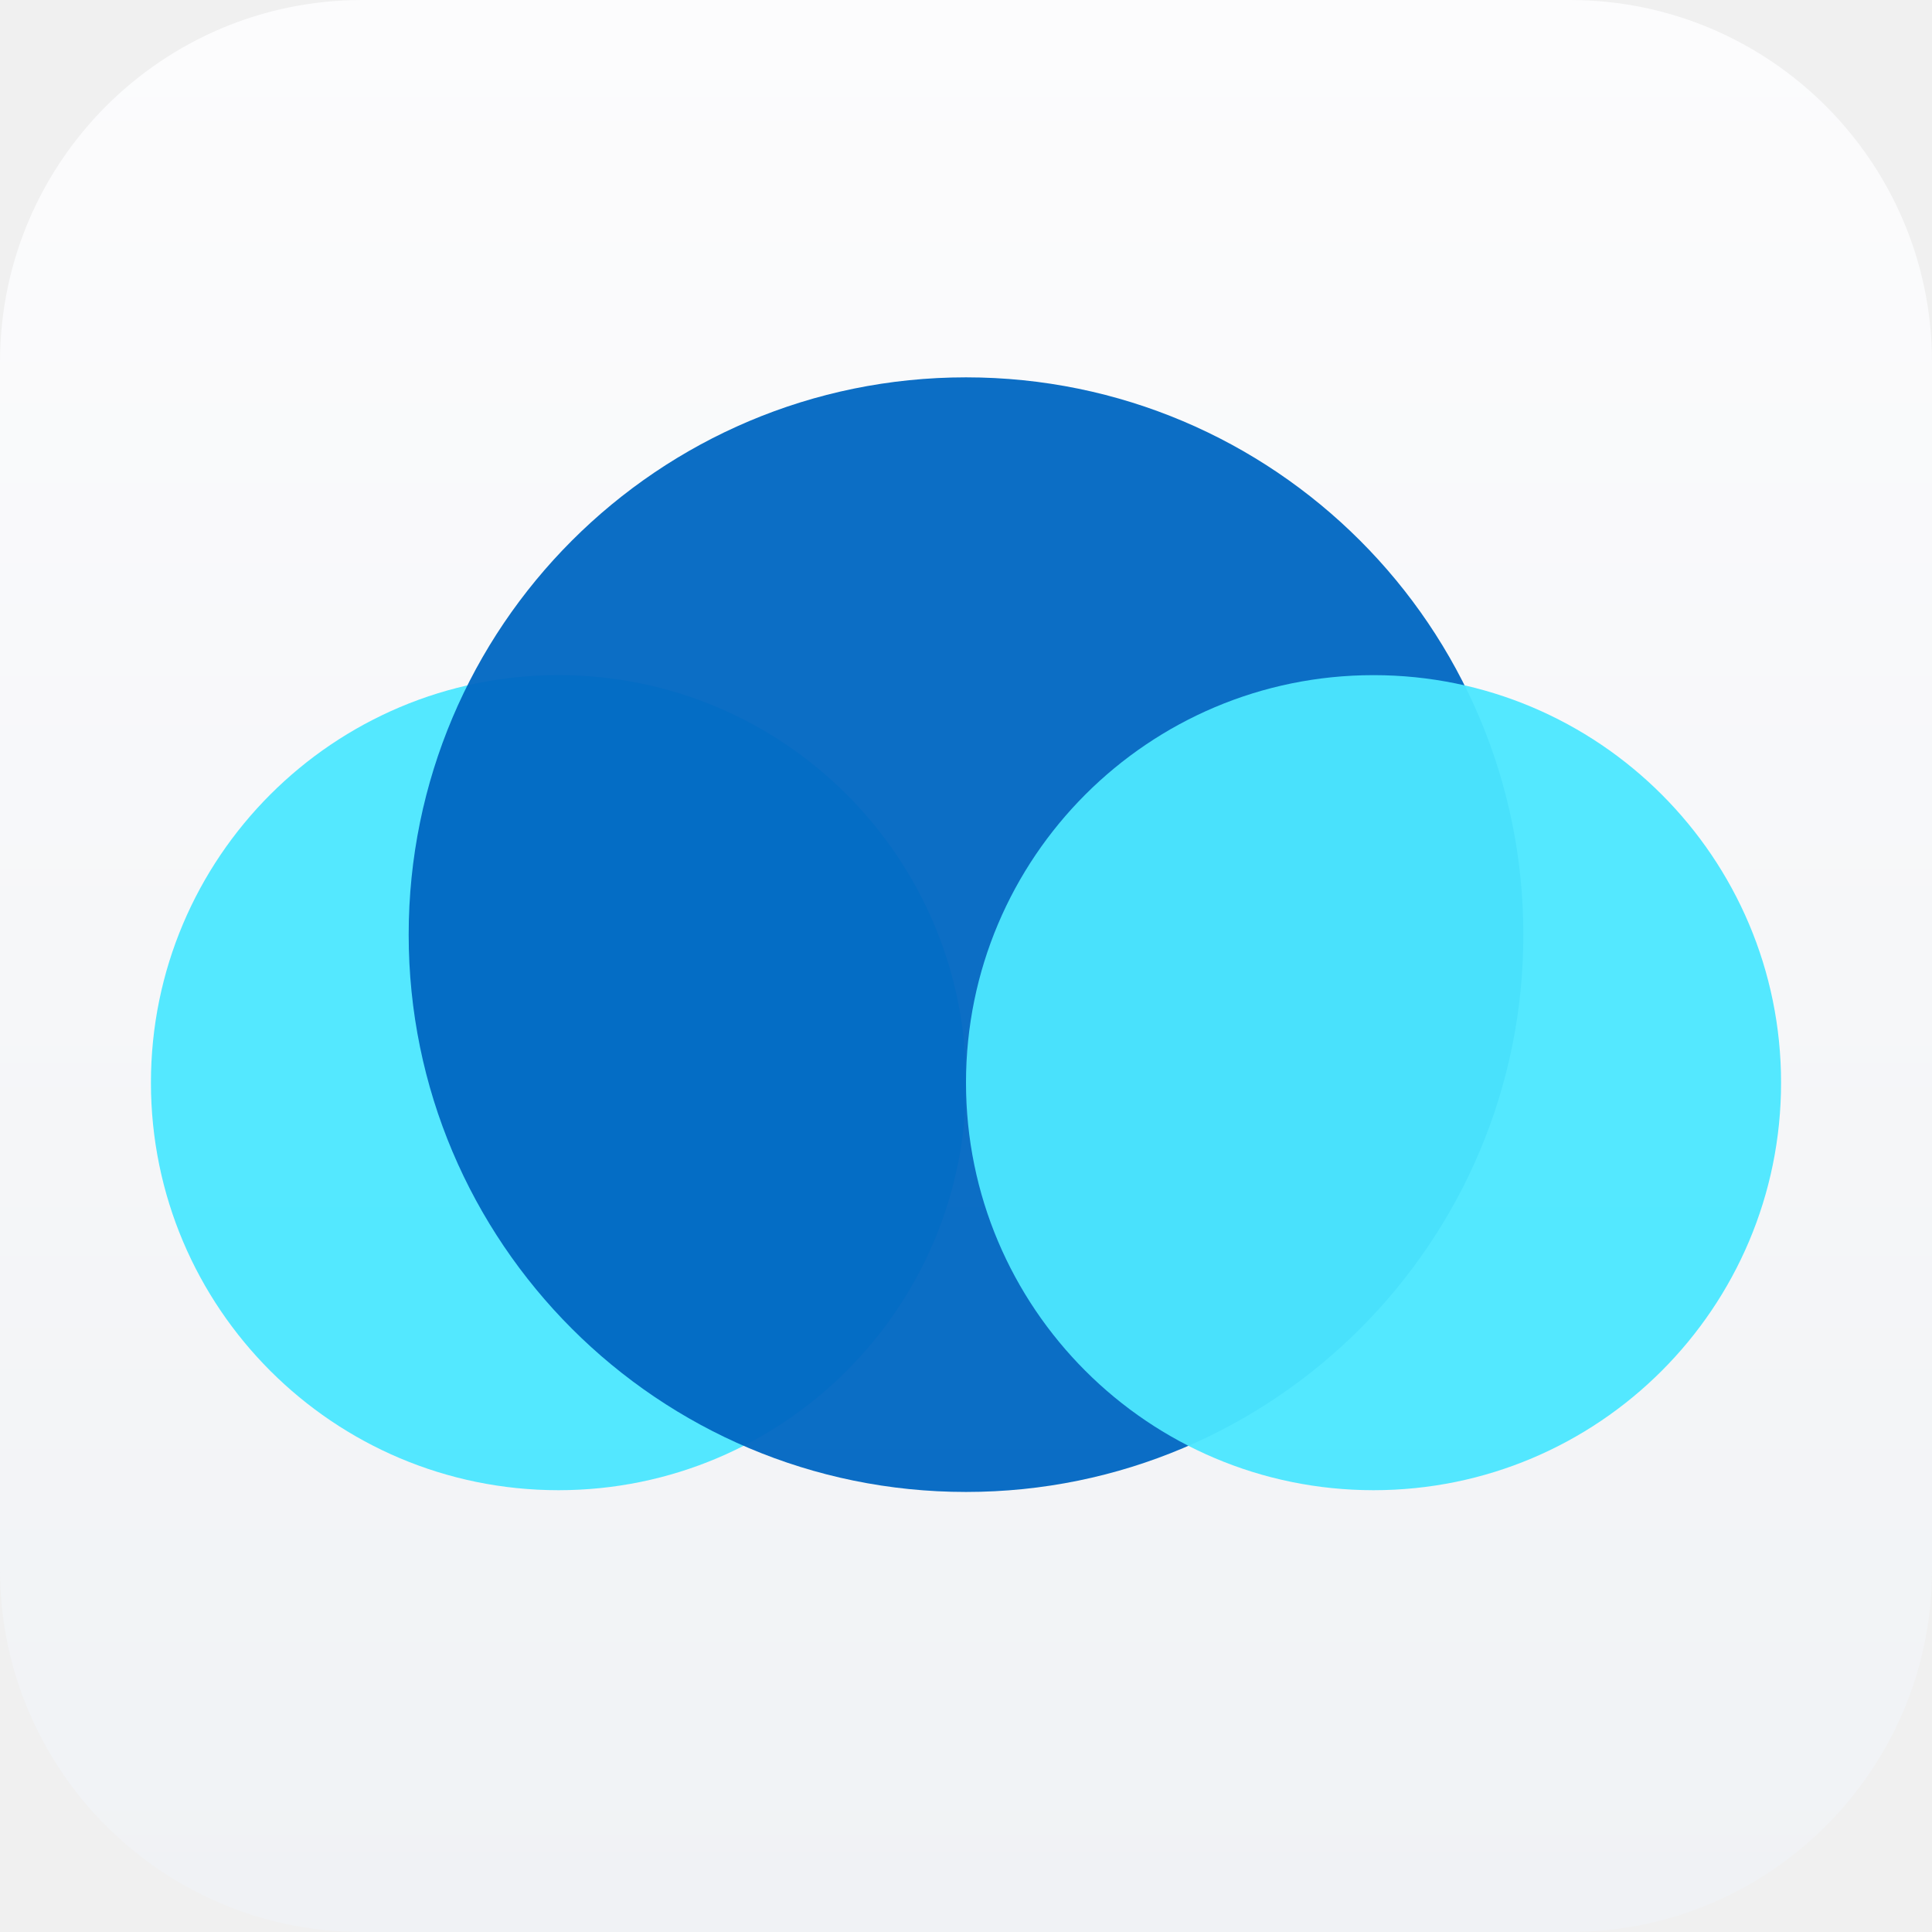
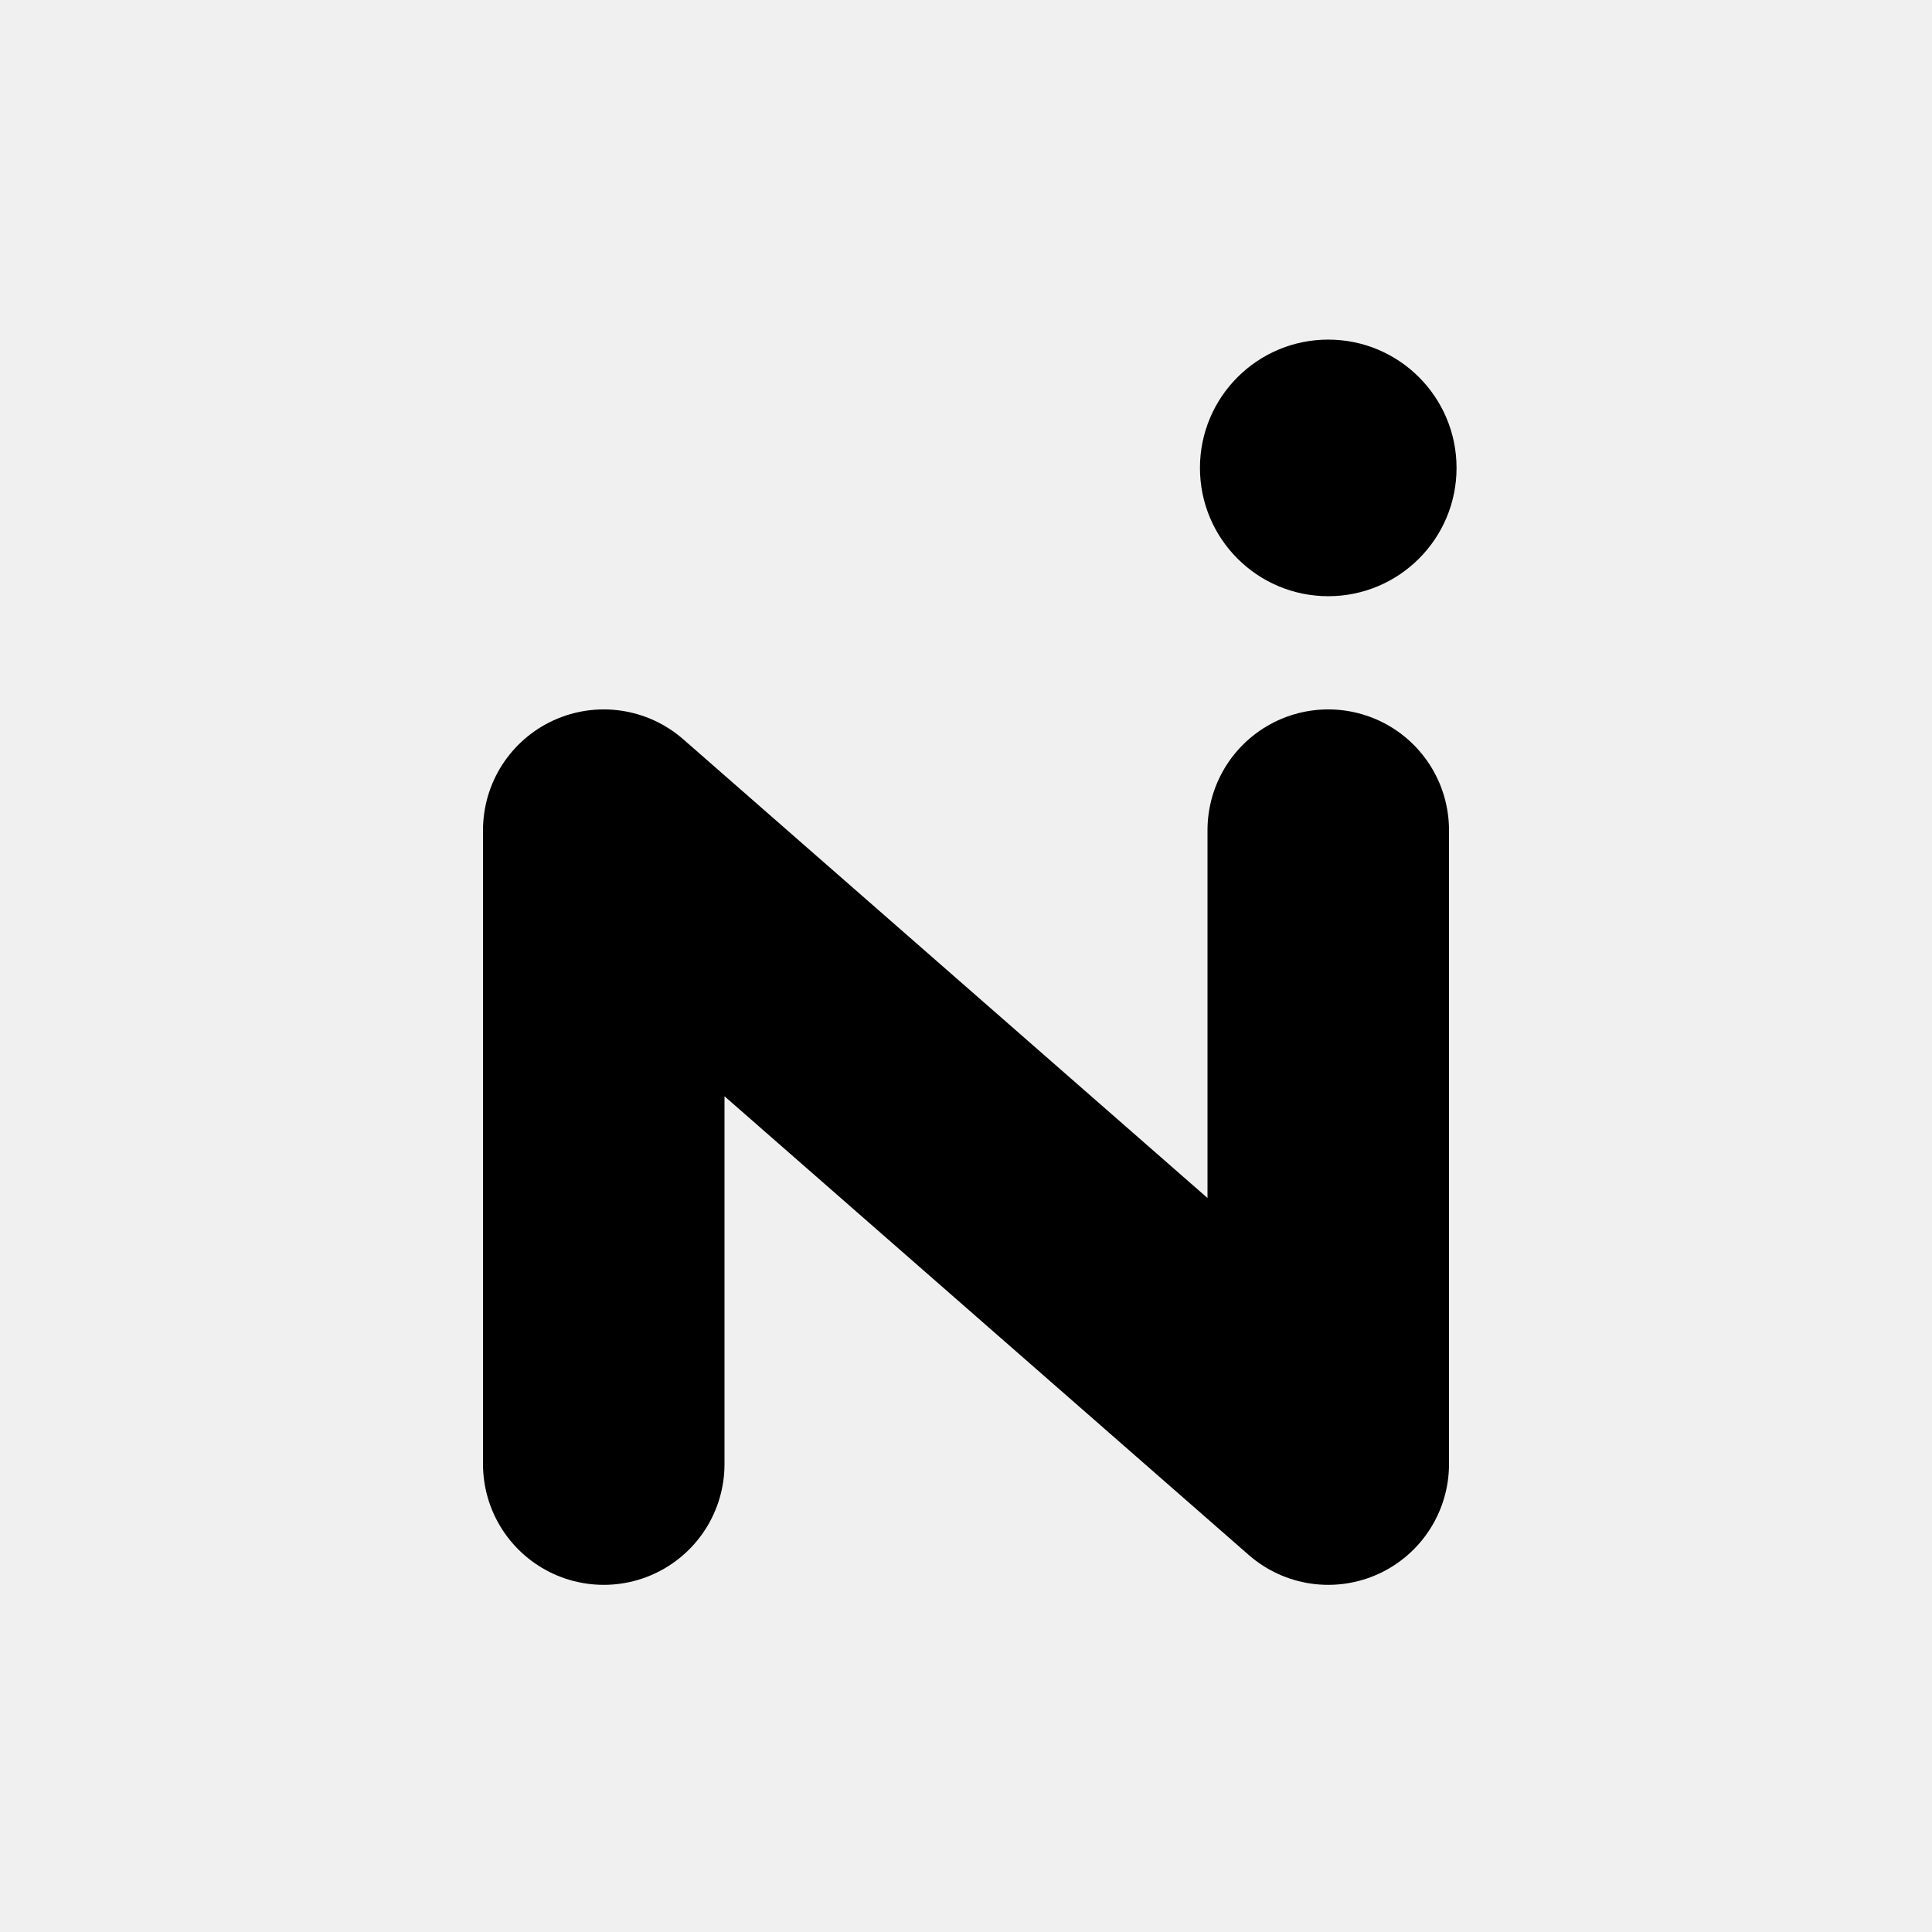
- <svg xmlns="http://www.w3.org/2000/svg" width="64" height="64" viewBox="0 0 64 64" fill="none">
-   <g clip-path="url(#clip0_703_1038)">
-     <rect width="64" height="64" rx="12" fill="url(#paint0_linear_703_1038)" />
-     <path opacity="0.95" d="M18.5 49.365C25.956 49.365 32 43.321 32 35.865C32 28.41 25.956 22.365 18.5 22.365C11.044 22.365 5 28.41 5 35.865C5 43.321 11.044 49.365 18.5 49.365Z" fill="#4CE7FF" />
-     <path opacity="0.95" d="M32 49.423C42.196 49.423 50.462 41.158 50.462 30.962C50.462 20.766 42.196 12.5 32 12.5C21.804 12.5 13.538 20.766 13.538 30.962C13.538 41.158 21.804 49.423 32 49.423Z" fill="#0067C2" />
-     <path opacity="0.95" d="M45.5 49.365C52.956 49.365 59 43.321 59 35.865C59 28.41 52.956 22.365 45.5 22.365C38.044 22.365 32 28.41 32 35.865C32 43.321 38.044 49.365 45.5 49.365Z" fill="#4CE7FF" />
-   </g>
-   <defs>
-     <linearGradient id="paint0_linear_703_1038" x1="32" y1="0" x2="32" y2="64" gradientUnits="userSpaceOnUse">
-       <stop stop-color="#FCFCFD" />
-       <stop offset="1" stop-color="#F0F2F5" />
-     </linearGradient>
-     <clipPath id="clip0_703_1038">
-       <rect width="64" height="64" fill="white" />
-     </clipPath>
-   </defs>
+ <svg xmlns="http://www.w3.org/2000/svg" viewBox="0 0 256 256">
+   <path d="M80 194V110L176 194V110" fill="none" stroke="#000000" stroke-width="32" stroke-linecap="round" stroke-linejoin="round" />
+   <circle cx="176" cy="62" r="17" fill="#000000" />
</svg>
